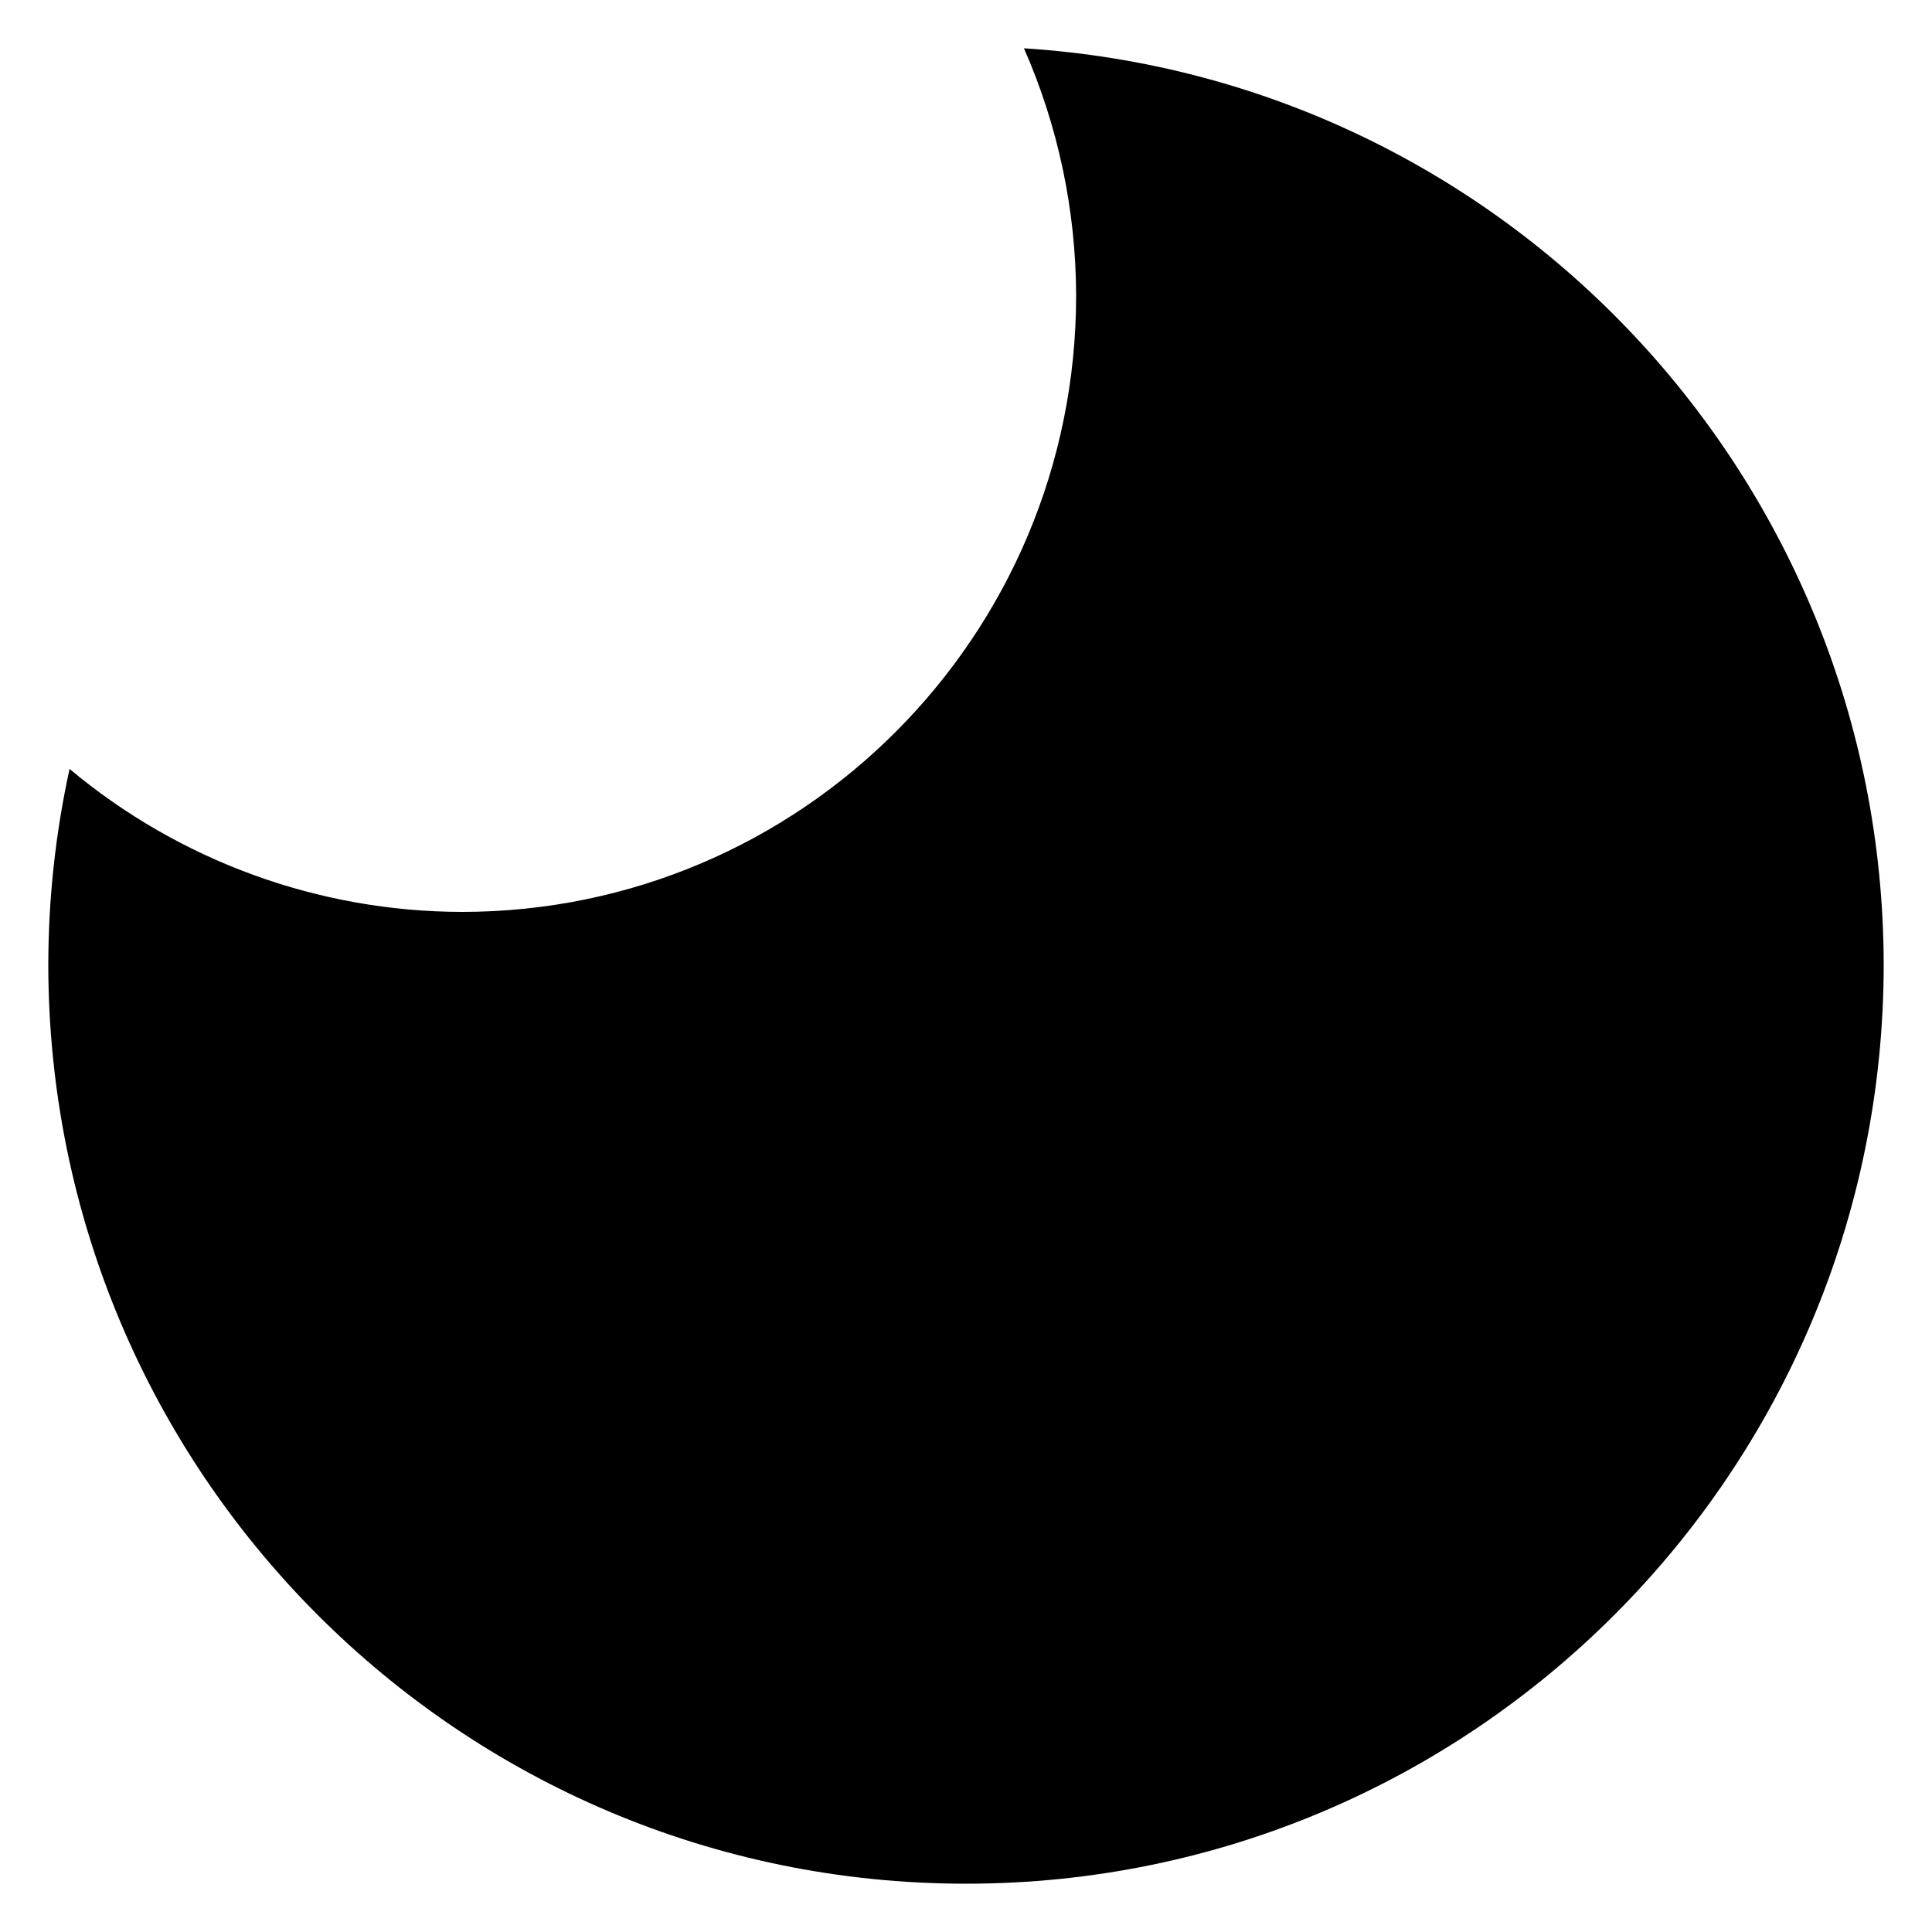
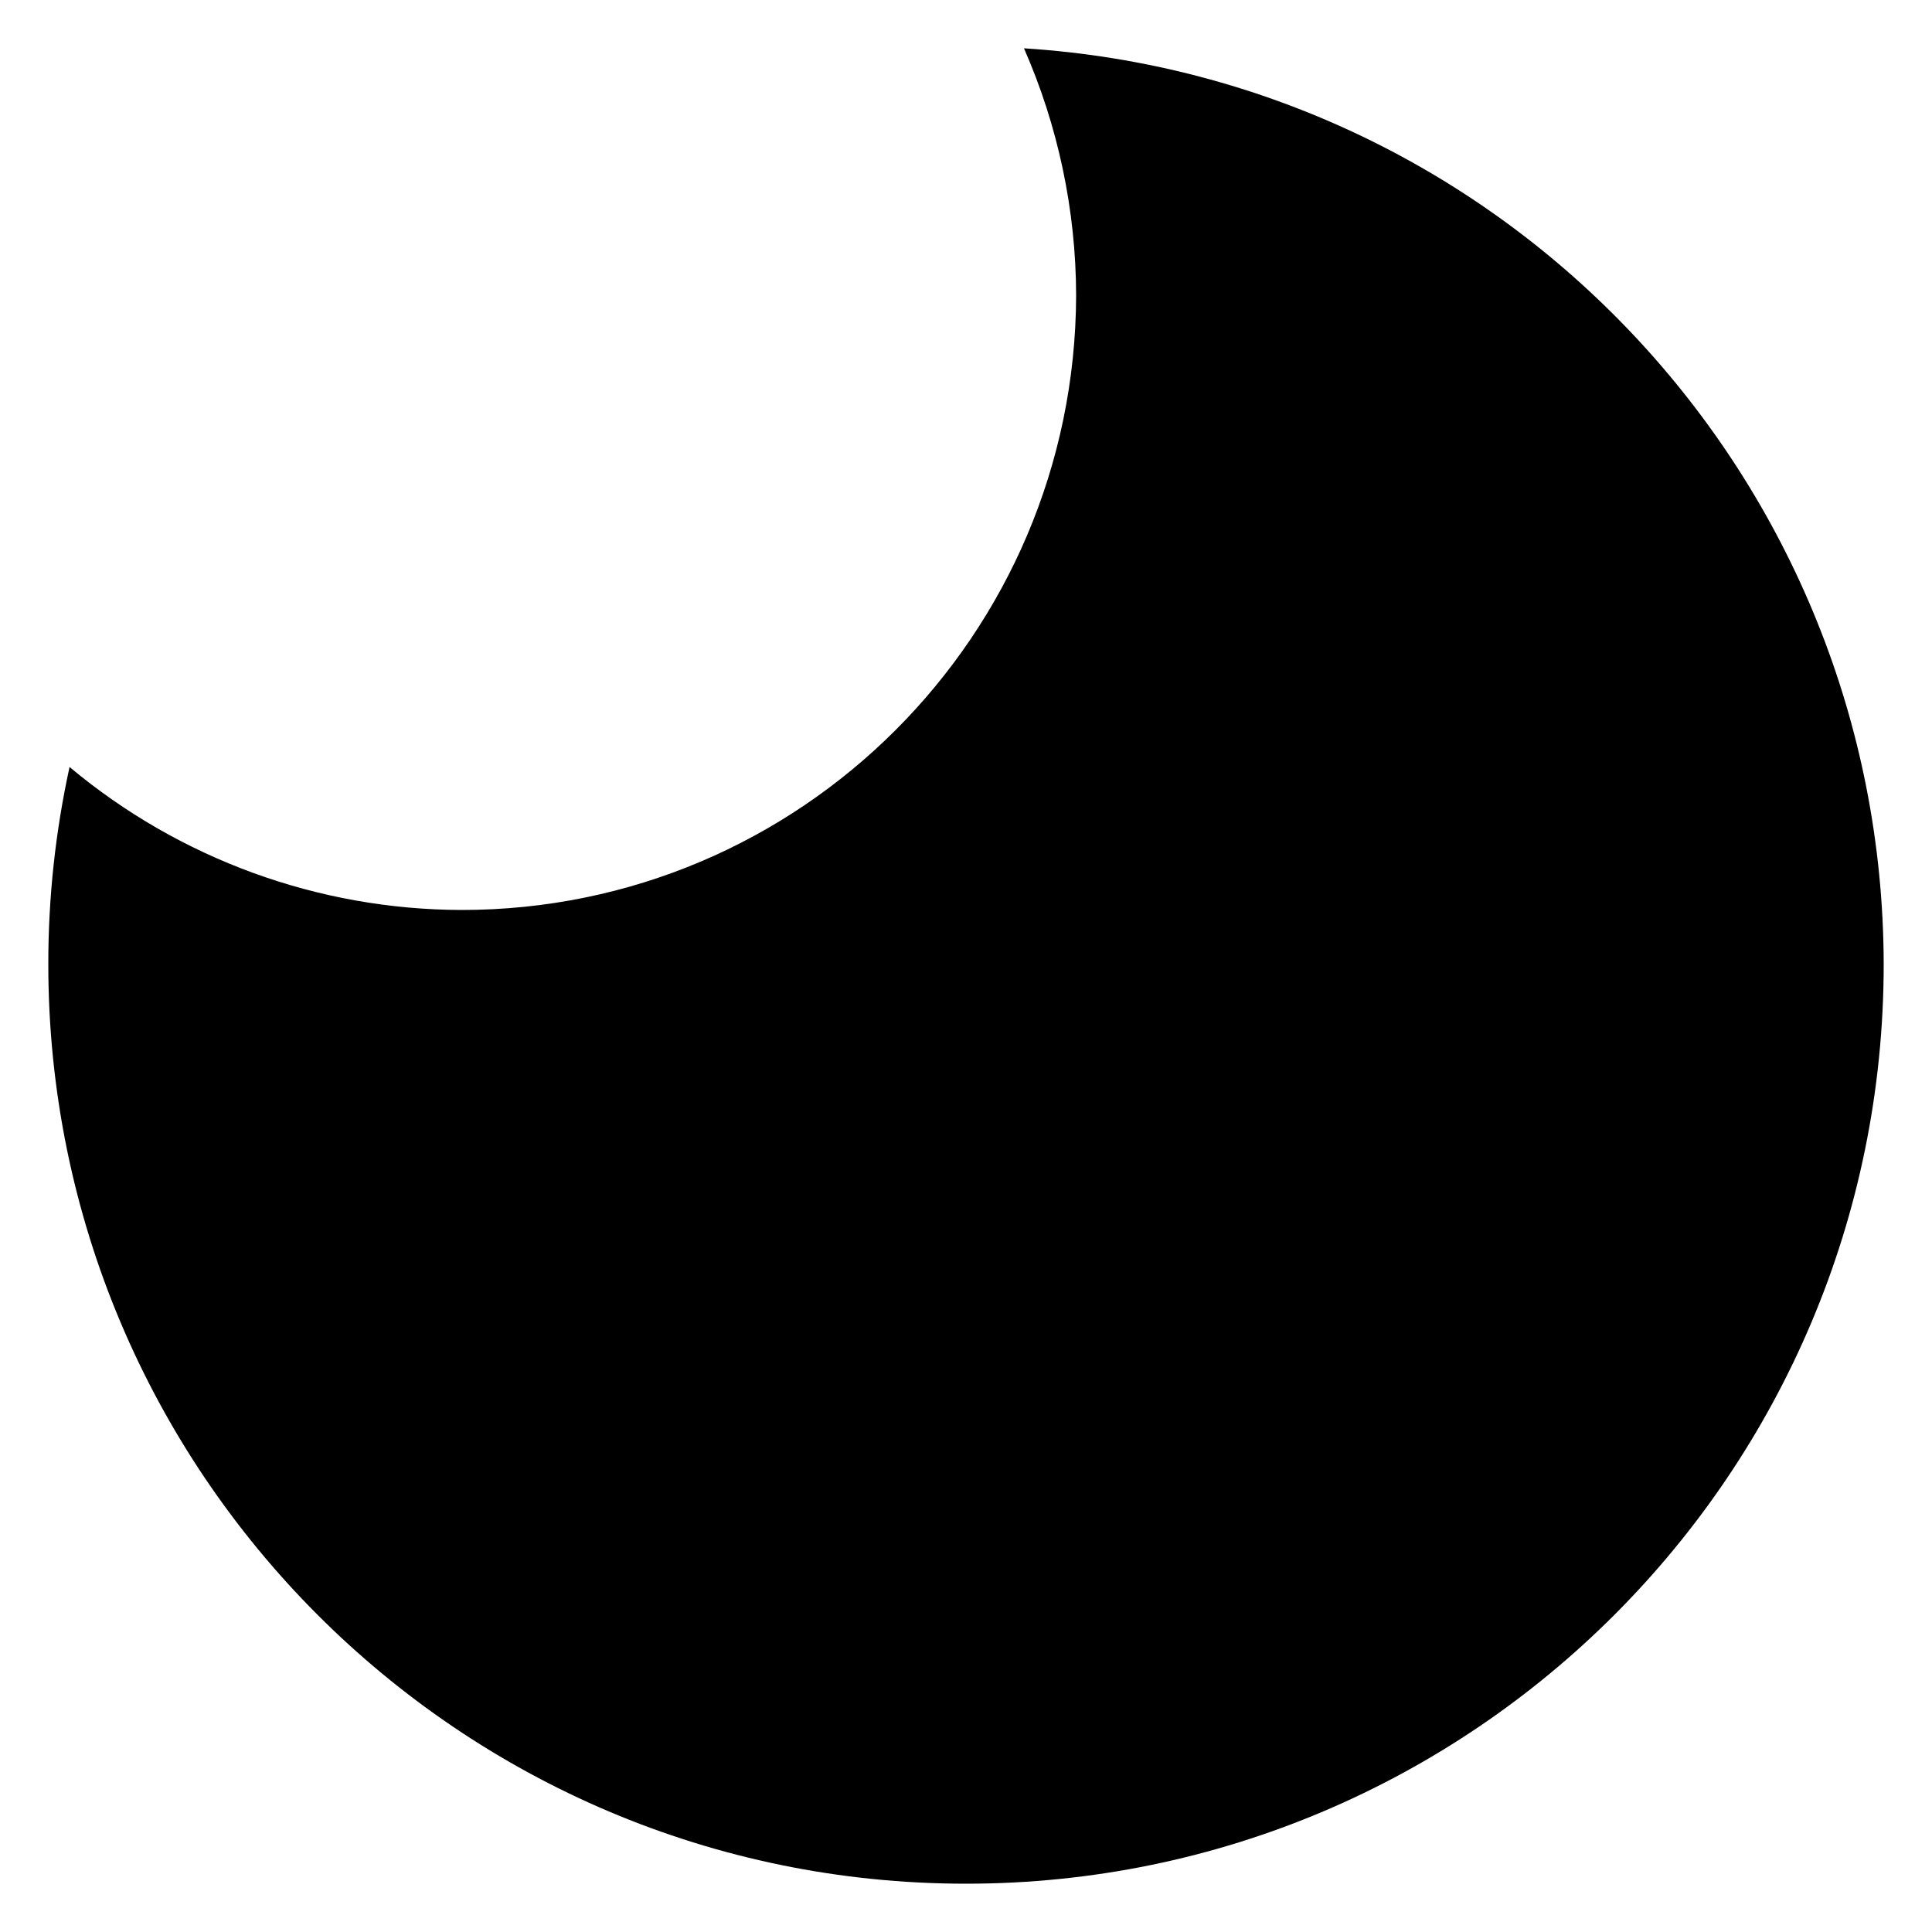
<svg xmlns="http://www.w3.org/2000/svg" width="100" height="100" viewBox="0 0 1 1">
-   <path d="m.025.499a.476.475 270 00.475.476.476.475 270 00.475-.476.476.475 270 00-.445-.474.319.318 270 01.027.128.319.318 270 01-.318.319.319.318 270 01-.203-.074.476.475 270 00-.011.102z" />
+   <path d="M 0.025 0.499 A 0.476 0.475 270 0 0 0.5 0.975 A 0.476 0.475 270 0 0 0.975 0.499 A 0.476 0.475 270 0 0 0.53 0.025 A 0.319 0.318 270 0 1 0.557 0.153 A 0.319 0.318 270 0 1 0.239 0.471 A 0.319 0.318 270 0 1 0.036 0.397 A 0.476 0.475 270 0 0 0.025 0.499 Z" />
</svg>
